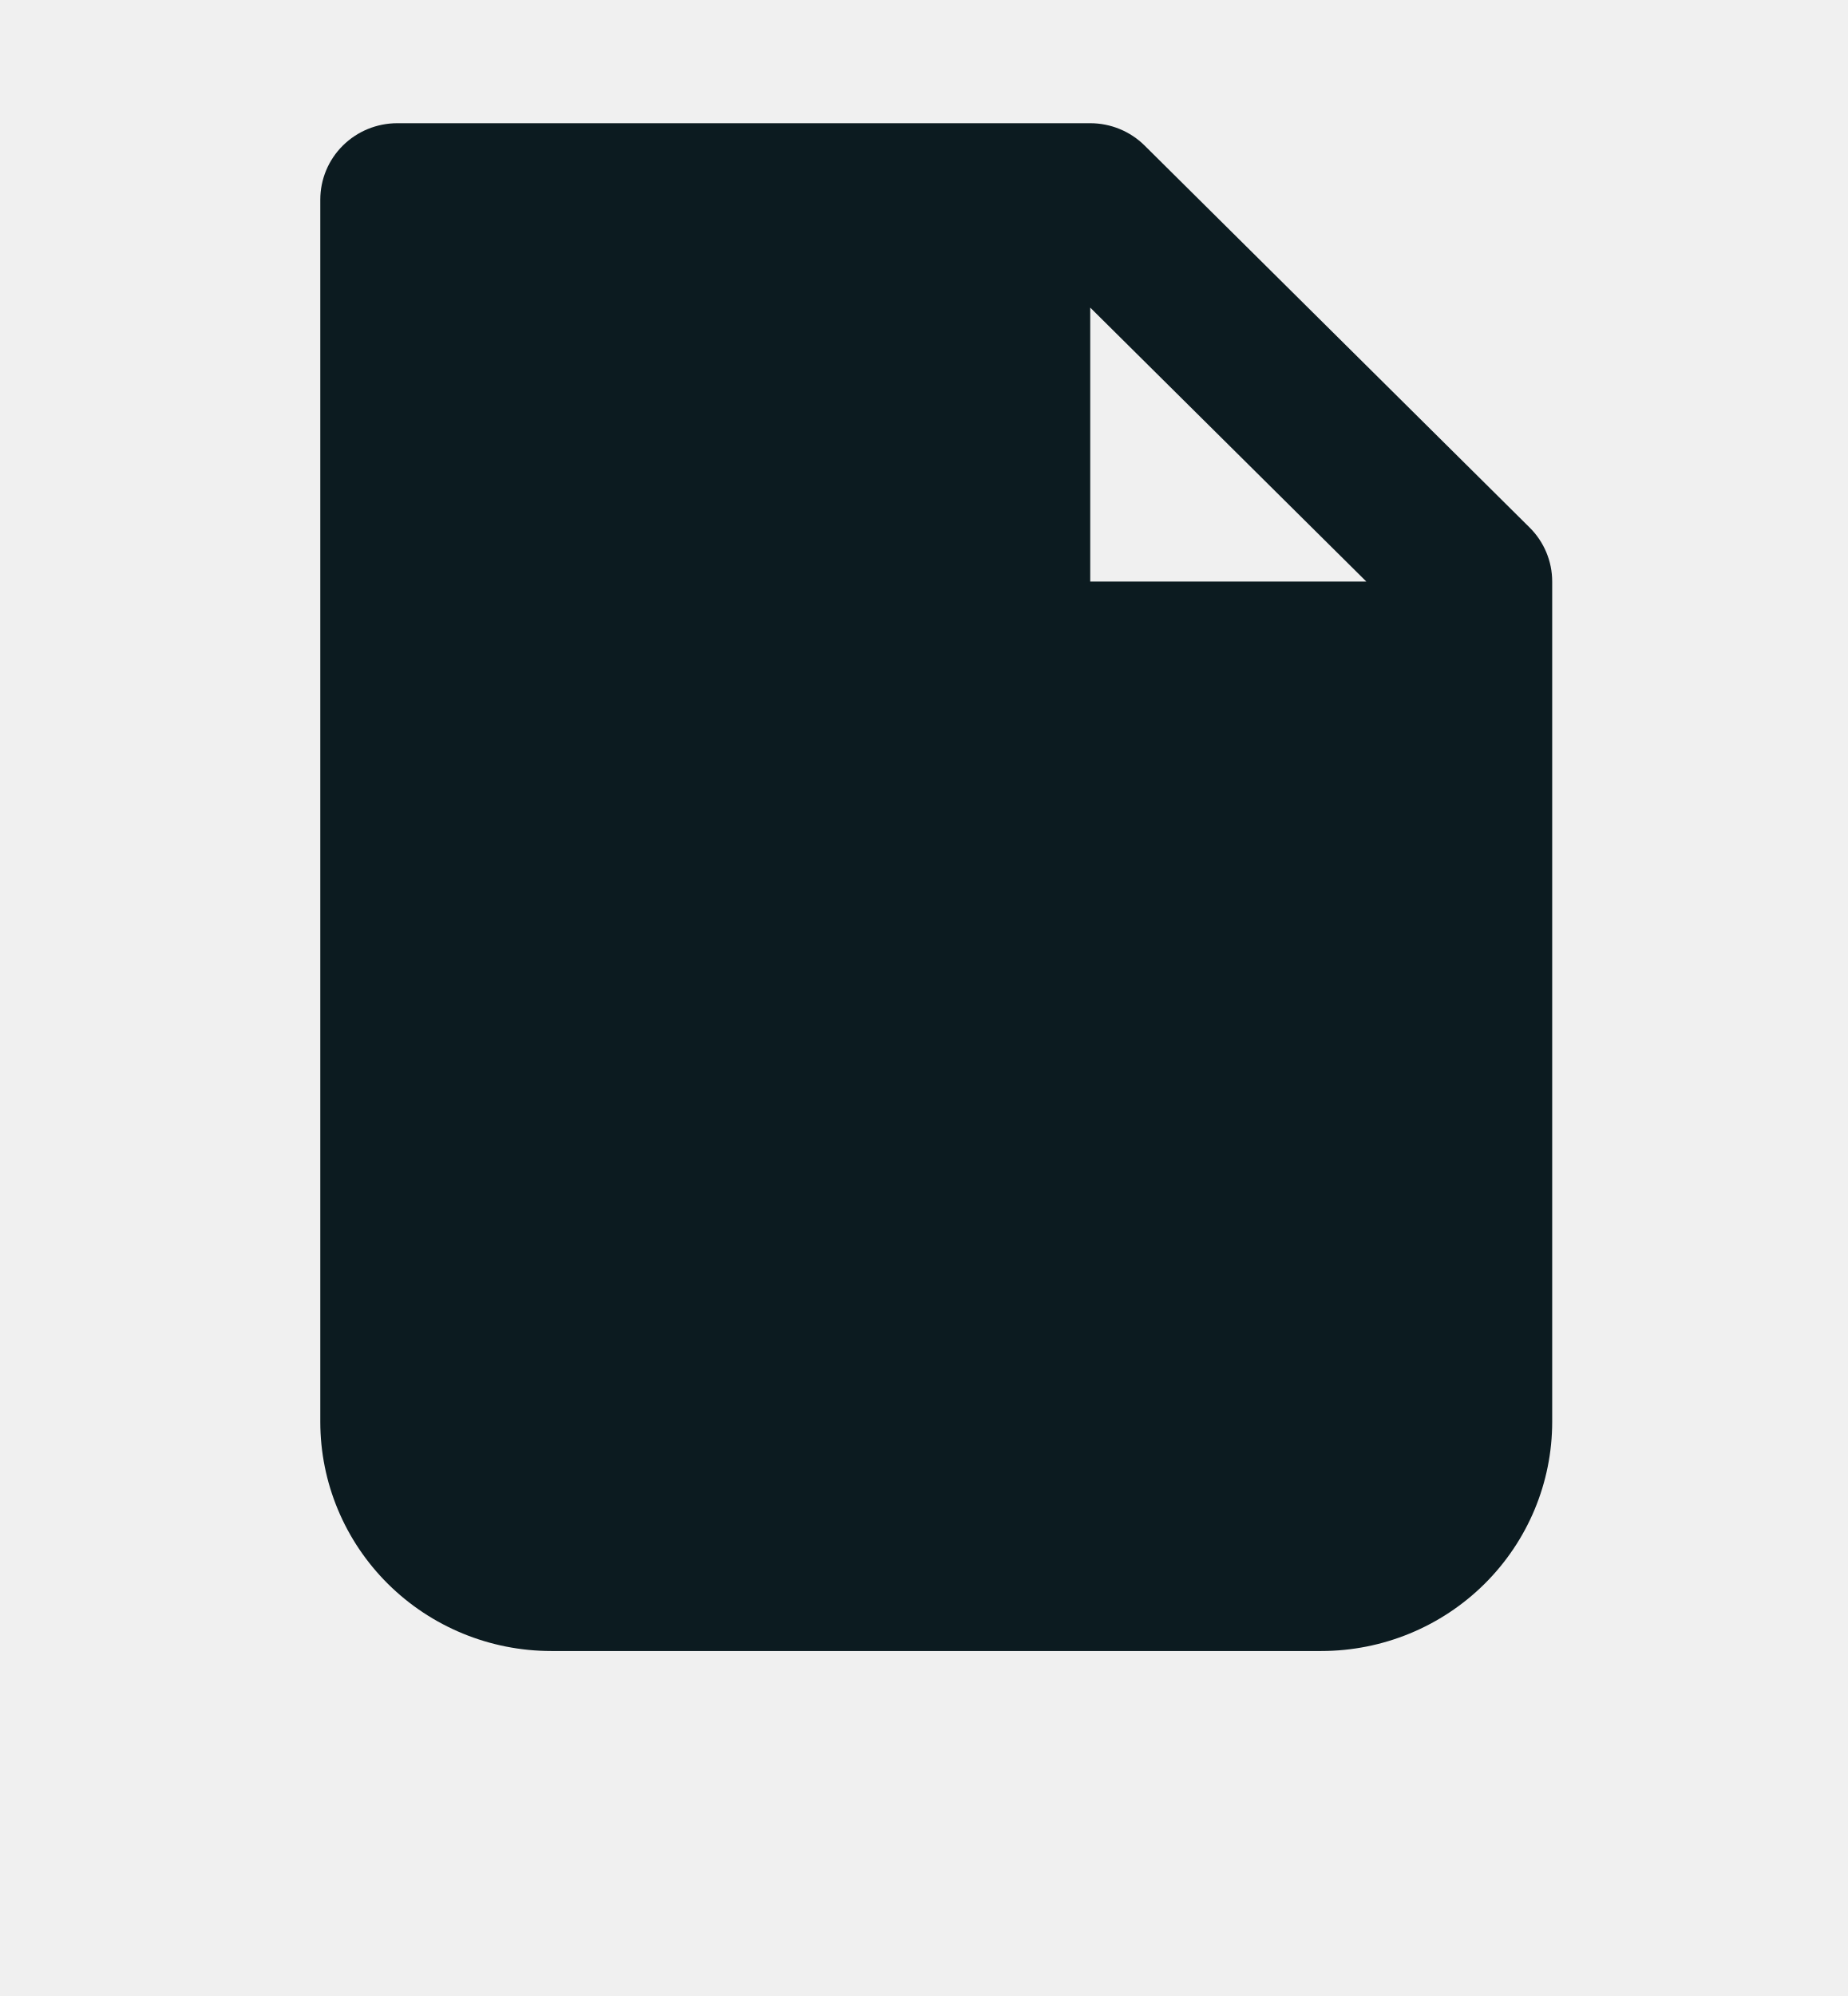
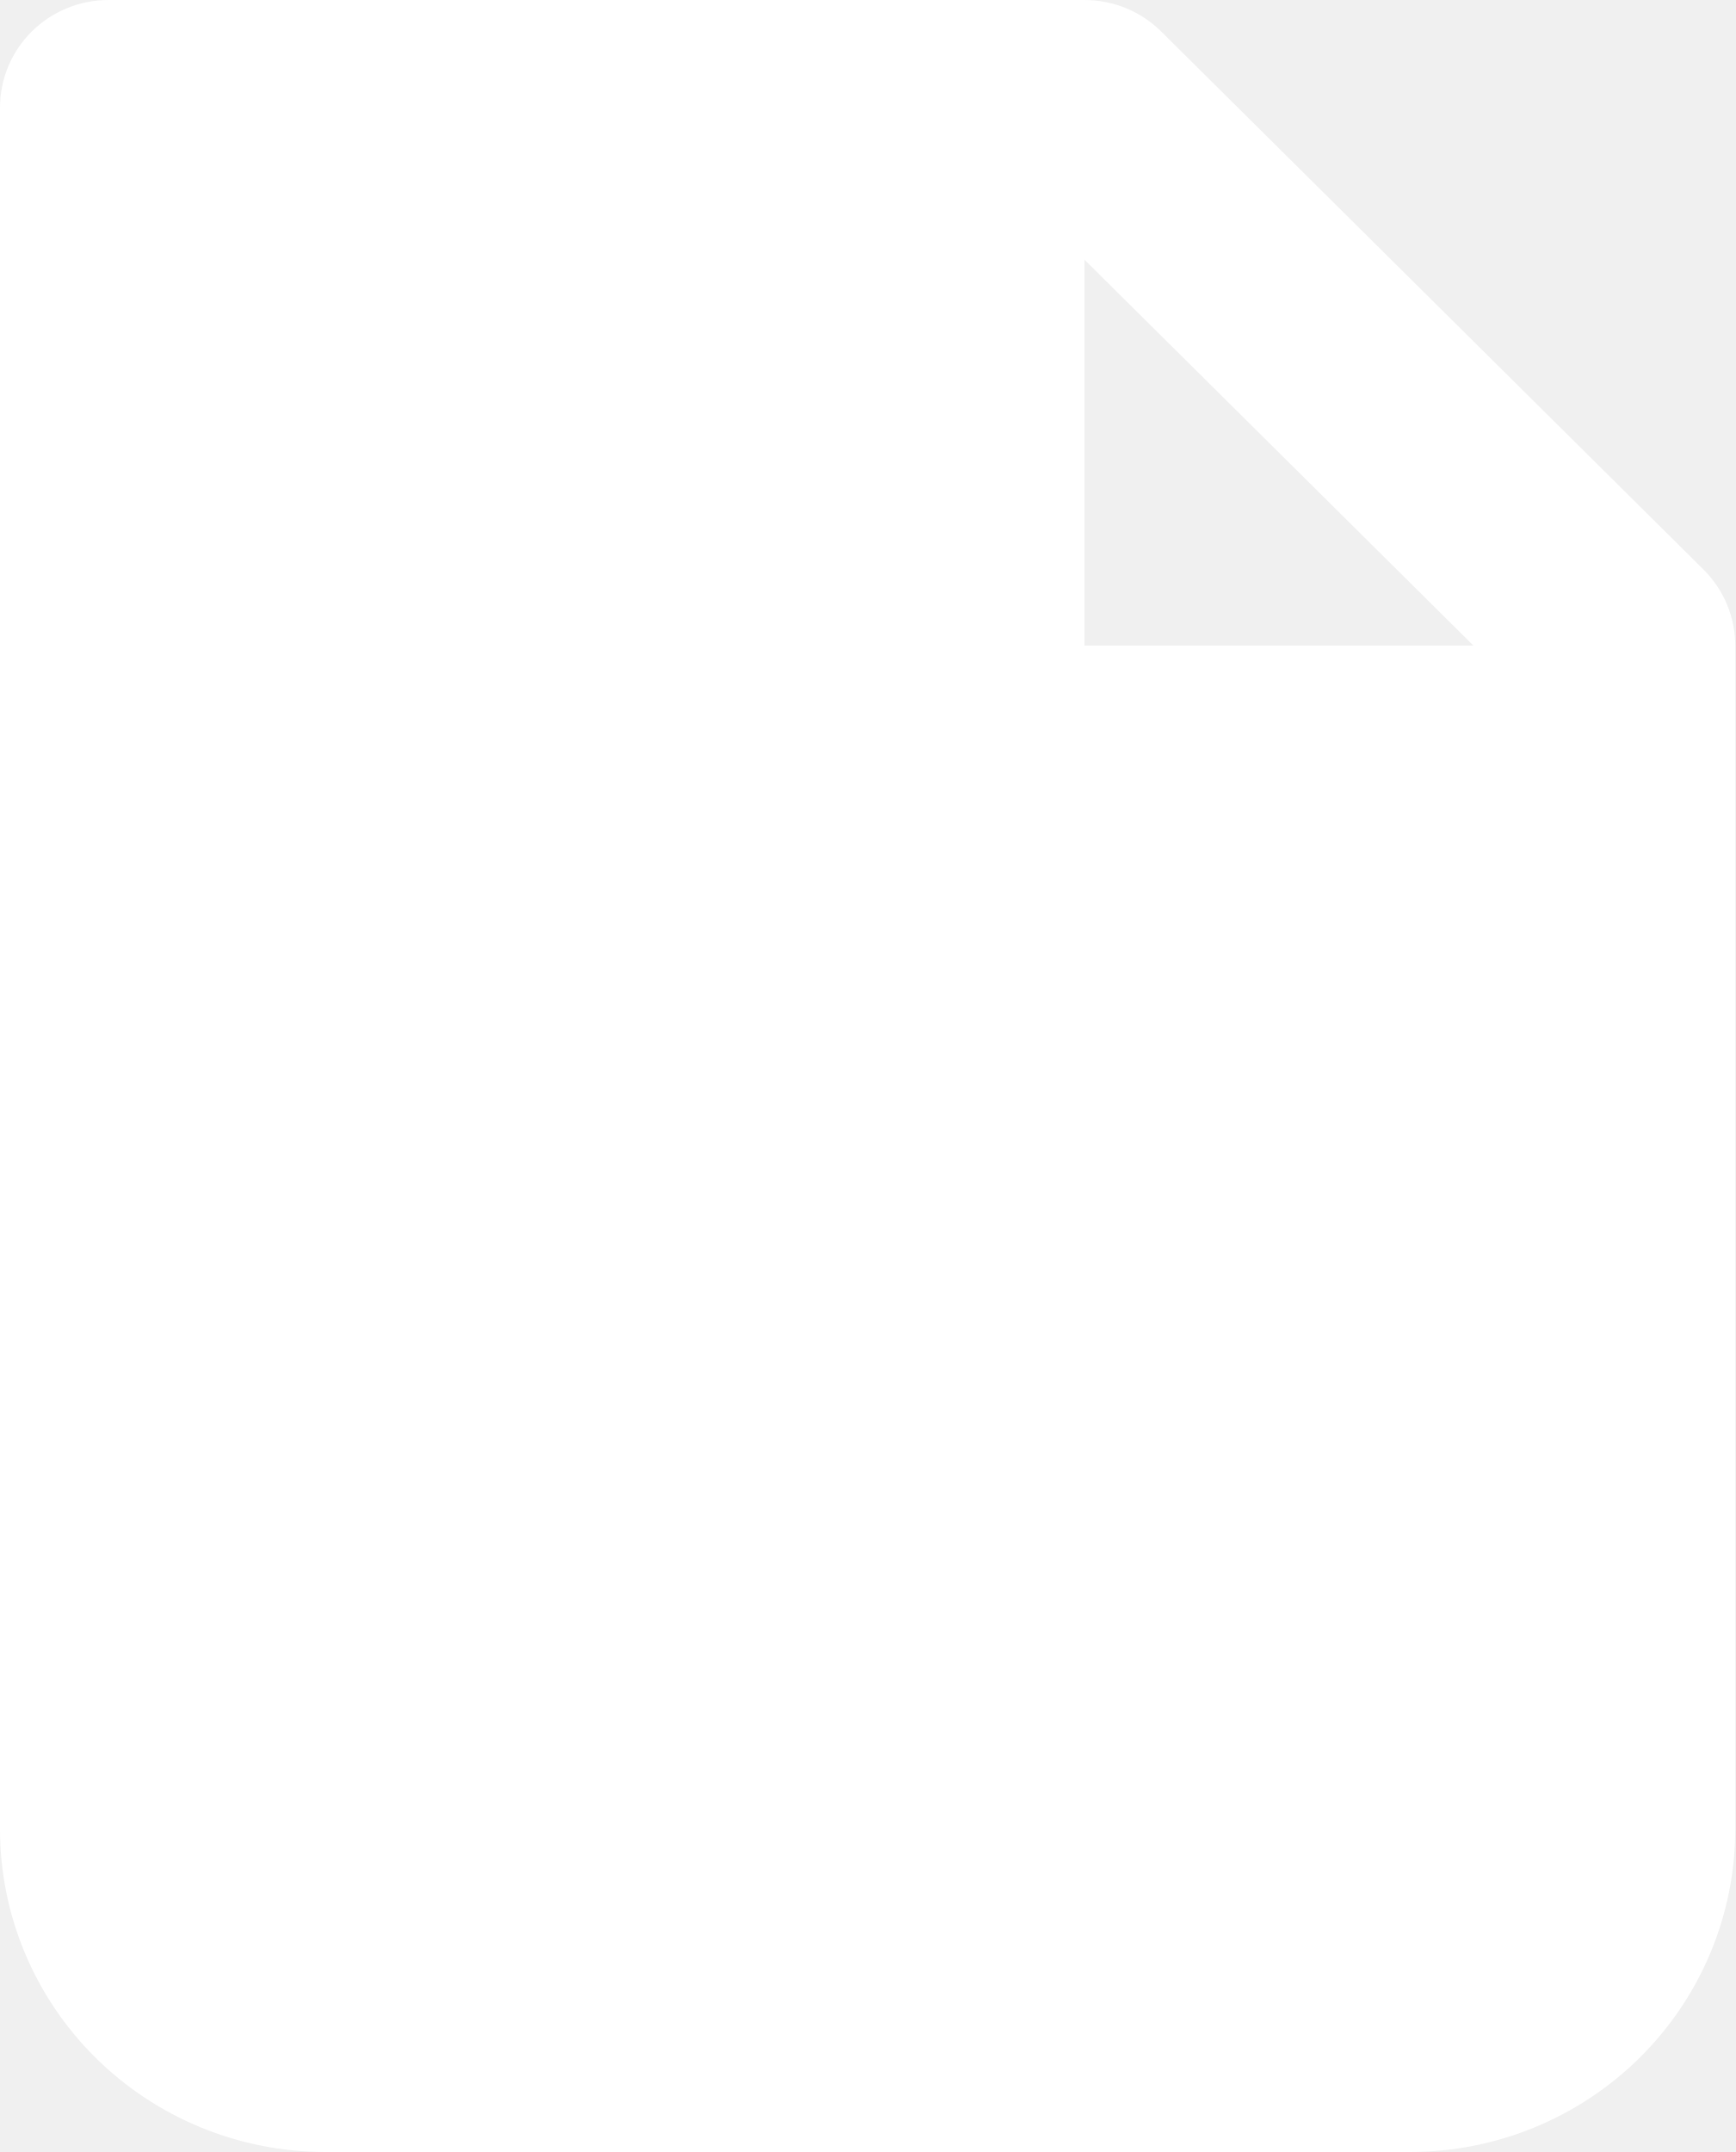
- <svg xmlns="http://www.w3.org/2000/svg" width="75" height="81" viewBox="0 0 75 81" fill="none">
-   <path fill-rule="evenodd" clip-rule="evenodd" d="M13 8.1C13 7.278 13.329 6.489 13.915 5.908C14.501 5.327 15.296 5 16.125 5H44.25C45.079 5 45.873 5.327 46.459 5.908L62.084 21.408C62.67 21.989 63 22.778 63 23.6V57.7C63 60.166 62.012 62.532 60.254 64.276C58.496 66.02 56.111 67 53.625 67H22.375C19.889 67 17.504 66.02 15.746 64.276C13.988 62.532 13 60.166 13 57.7V8.1ZM55.456 23.6L44.25 12.483V23.6H55.456Z" fill="#0C1B20" />
+ <svg xmlns="http://www.w3.org/2000/svg" width="50" height="62" viewBox="0 0 50 62" fill="none">
+   <path fill-rule="evenodd" clip-rule="evenodd" d="M0 3.1C0 2.278 0.329 1.489 0.915 0.908C1.501 0.327 2.296 0 3.125 0H31.25C32.079 0 32.873 0.327 33.459 0.908L49.084 16.408C49.67 16.989 50 17.778 50 18.6V52.7C50 55.166 49.012 57.532 47.254 59.276C45.496 61.02 43.111 62 40.625 62H9.375C6.889 62 4.504 61.02 2.746 59.276C0.988 57.532 0 55.166 0 52.7V3.1ZM42.456 18.6L31.25 7.483V18.6H42.456Z" fill="white" />
</svg>
